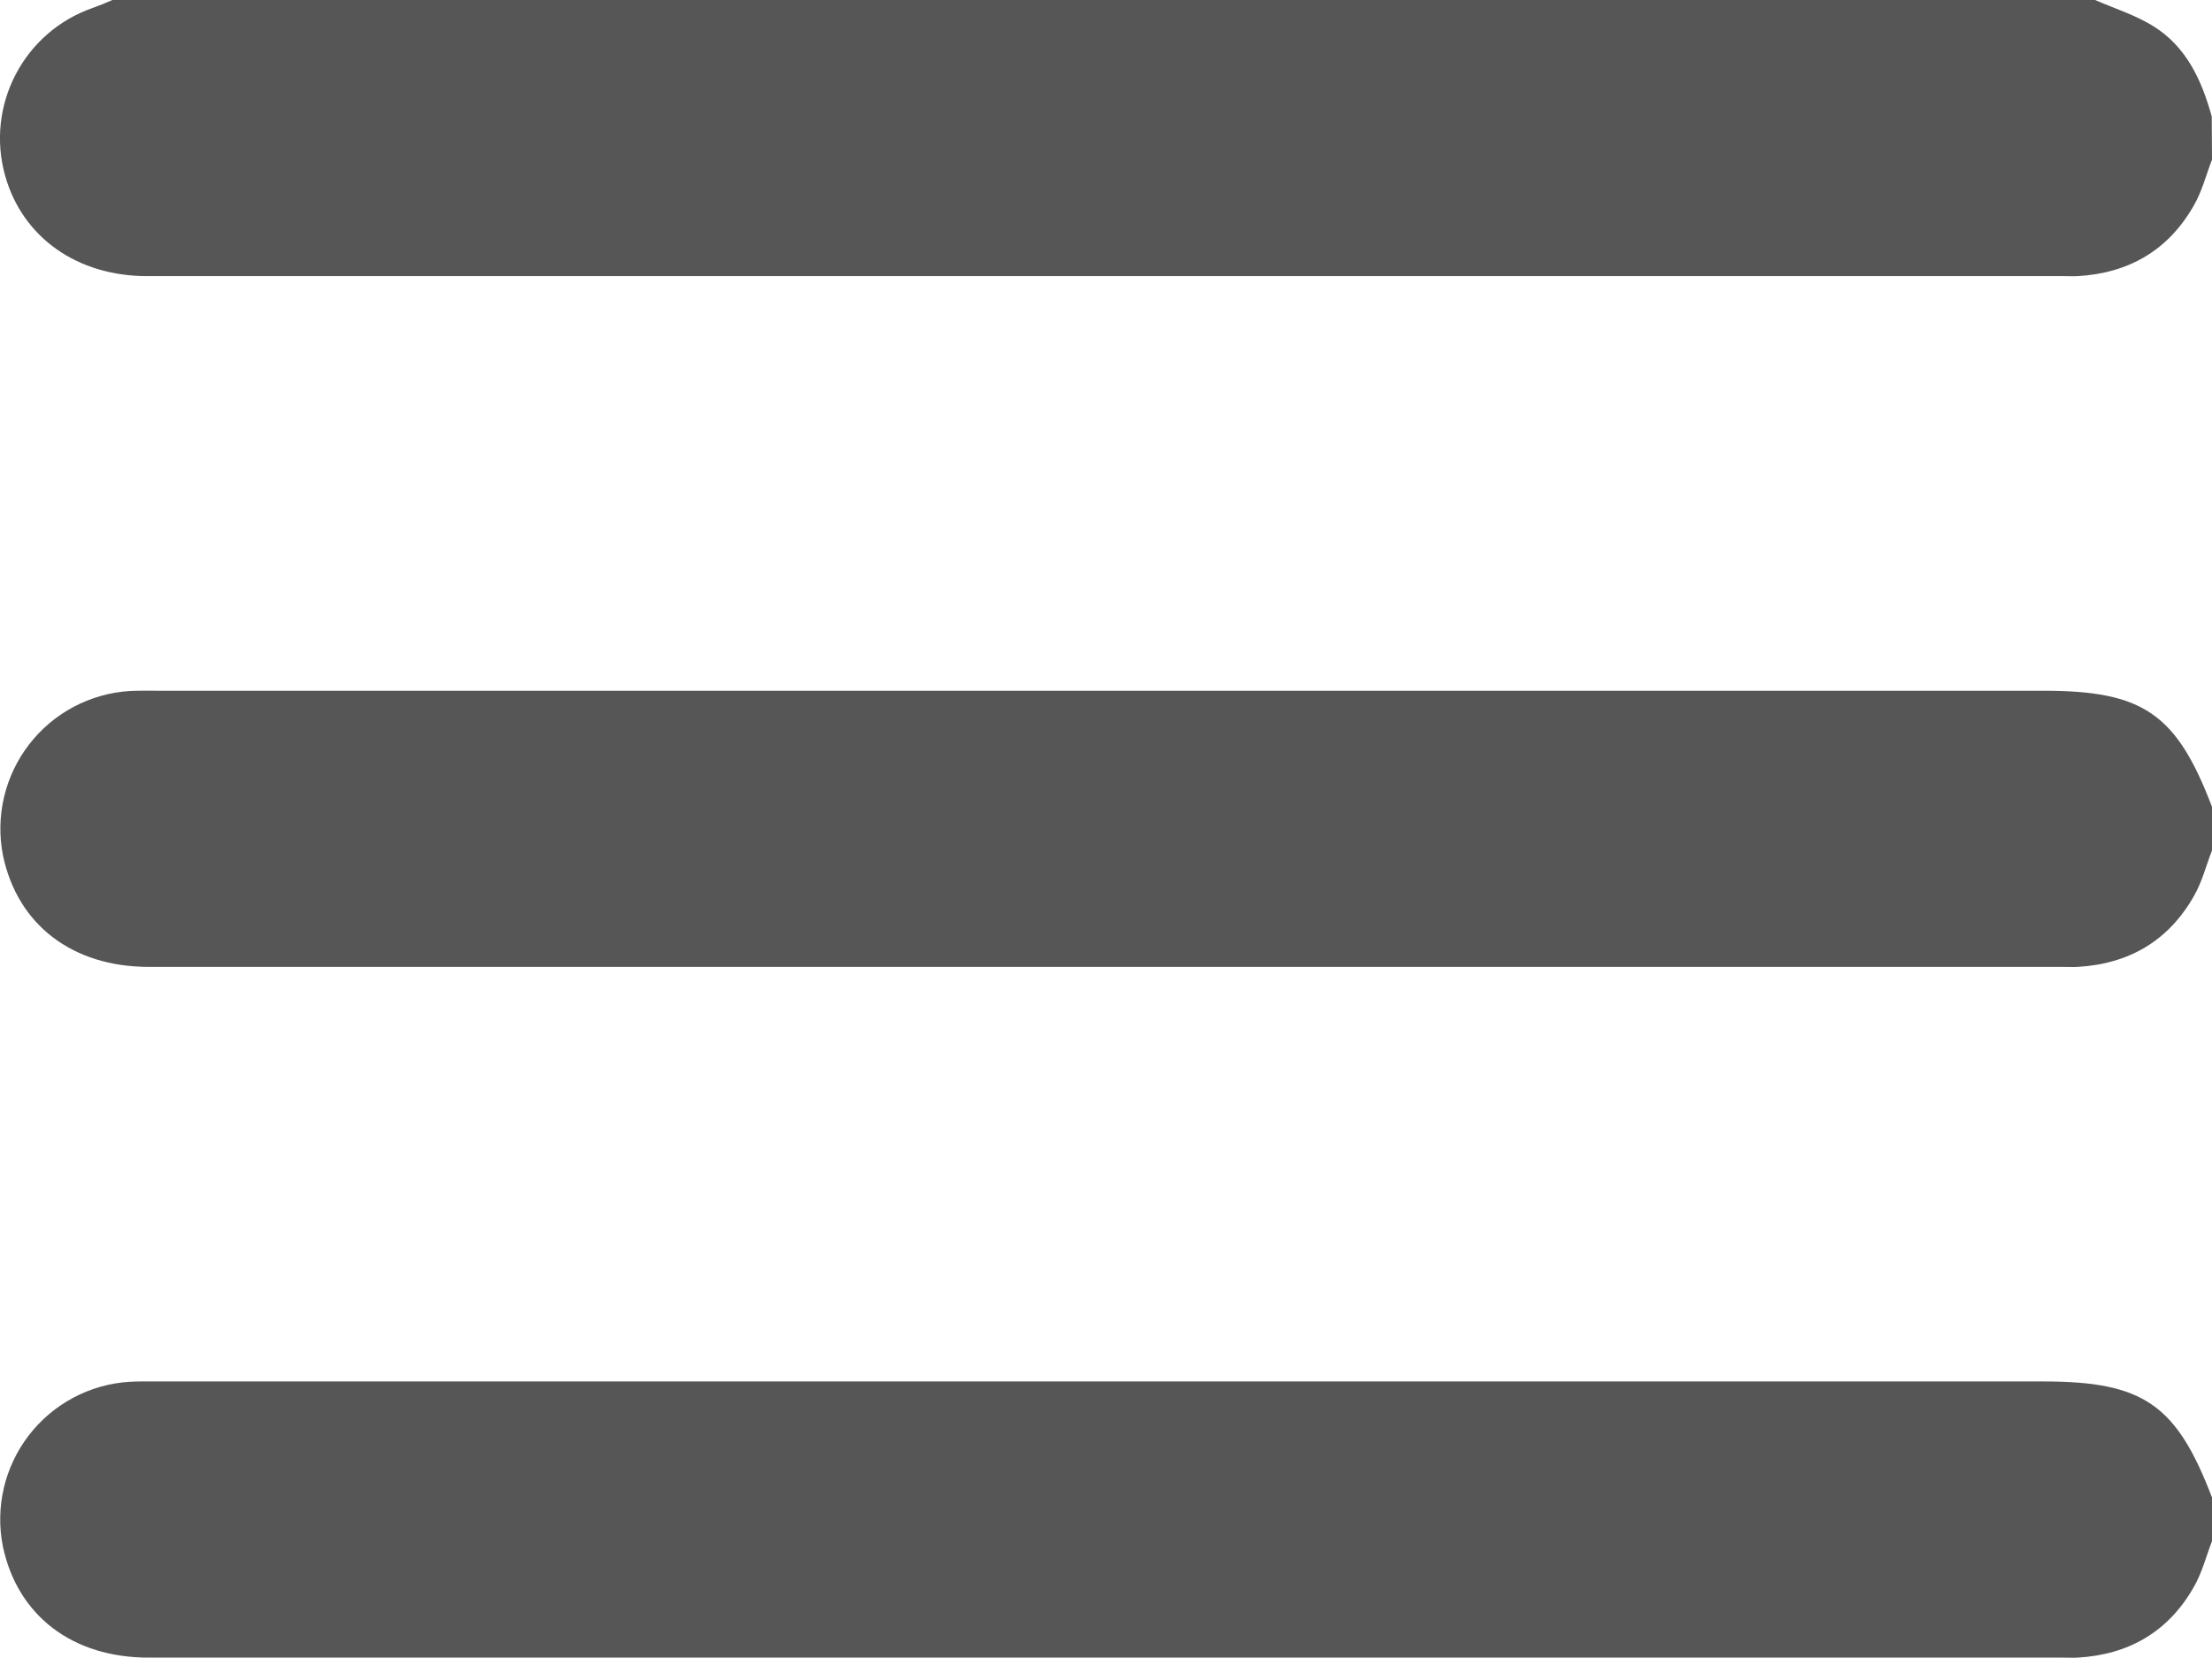
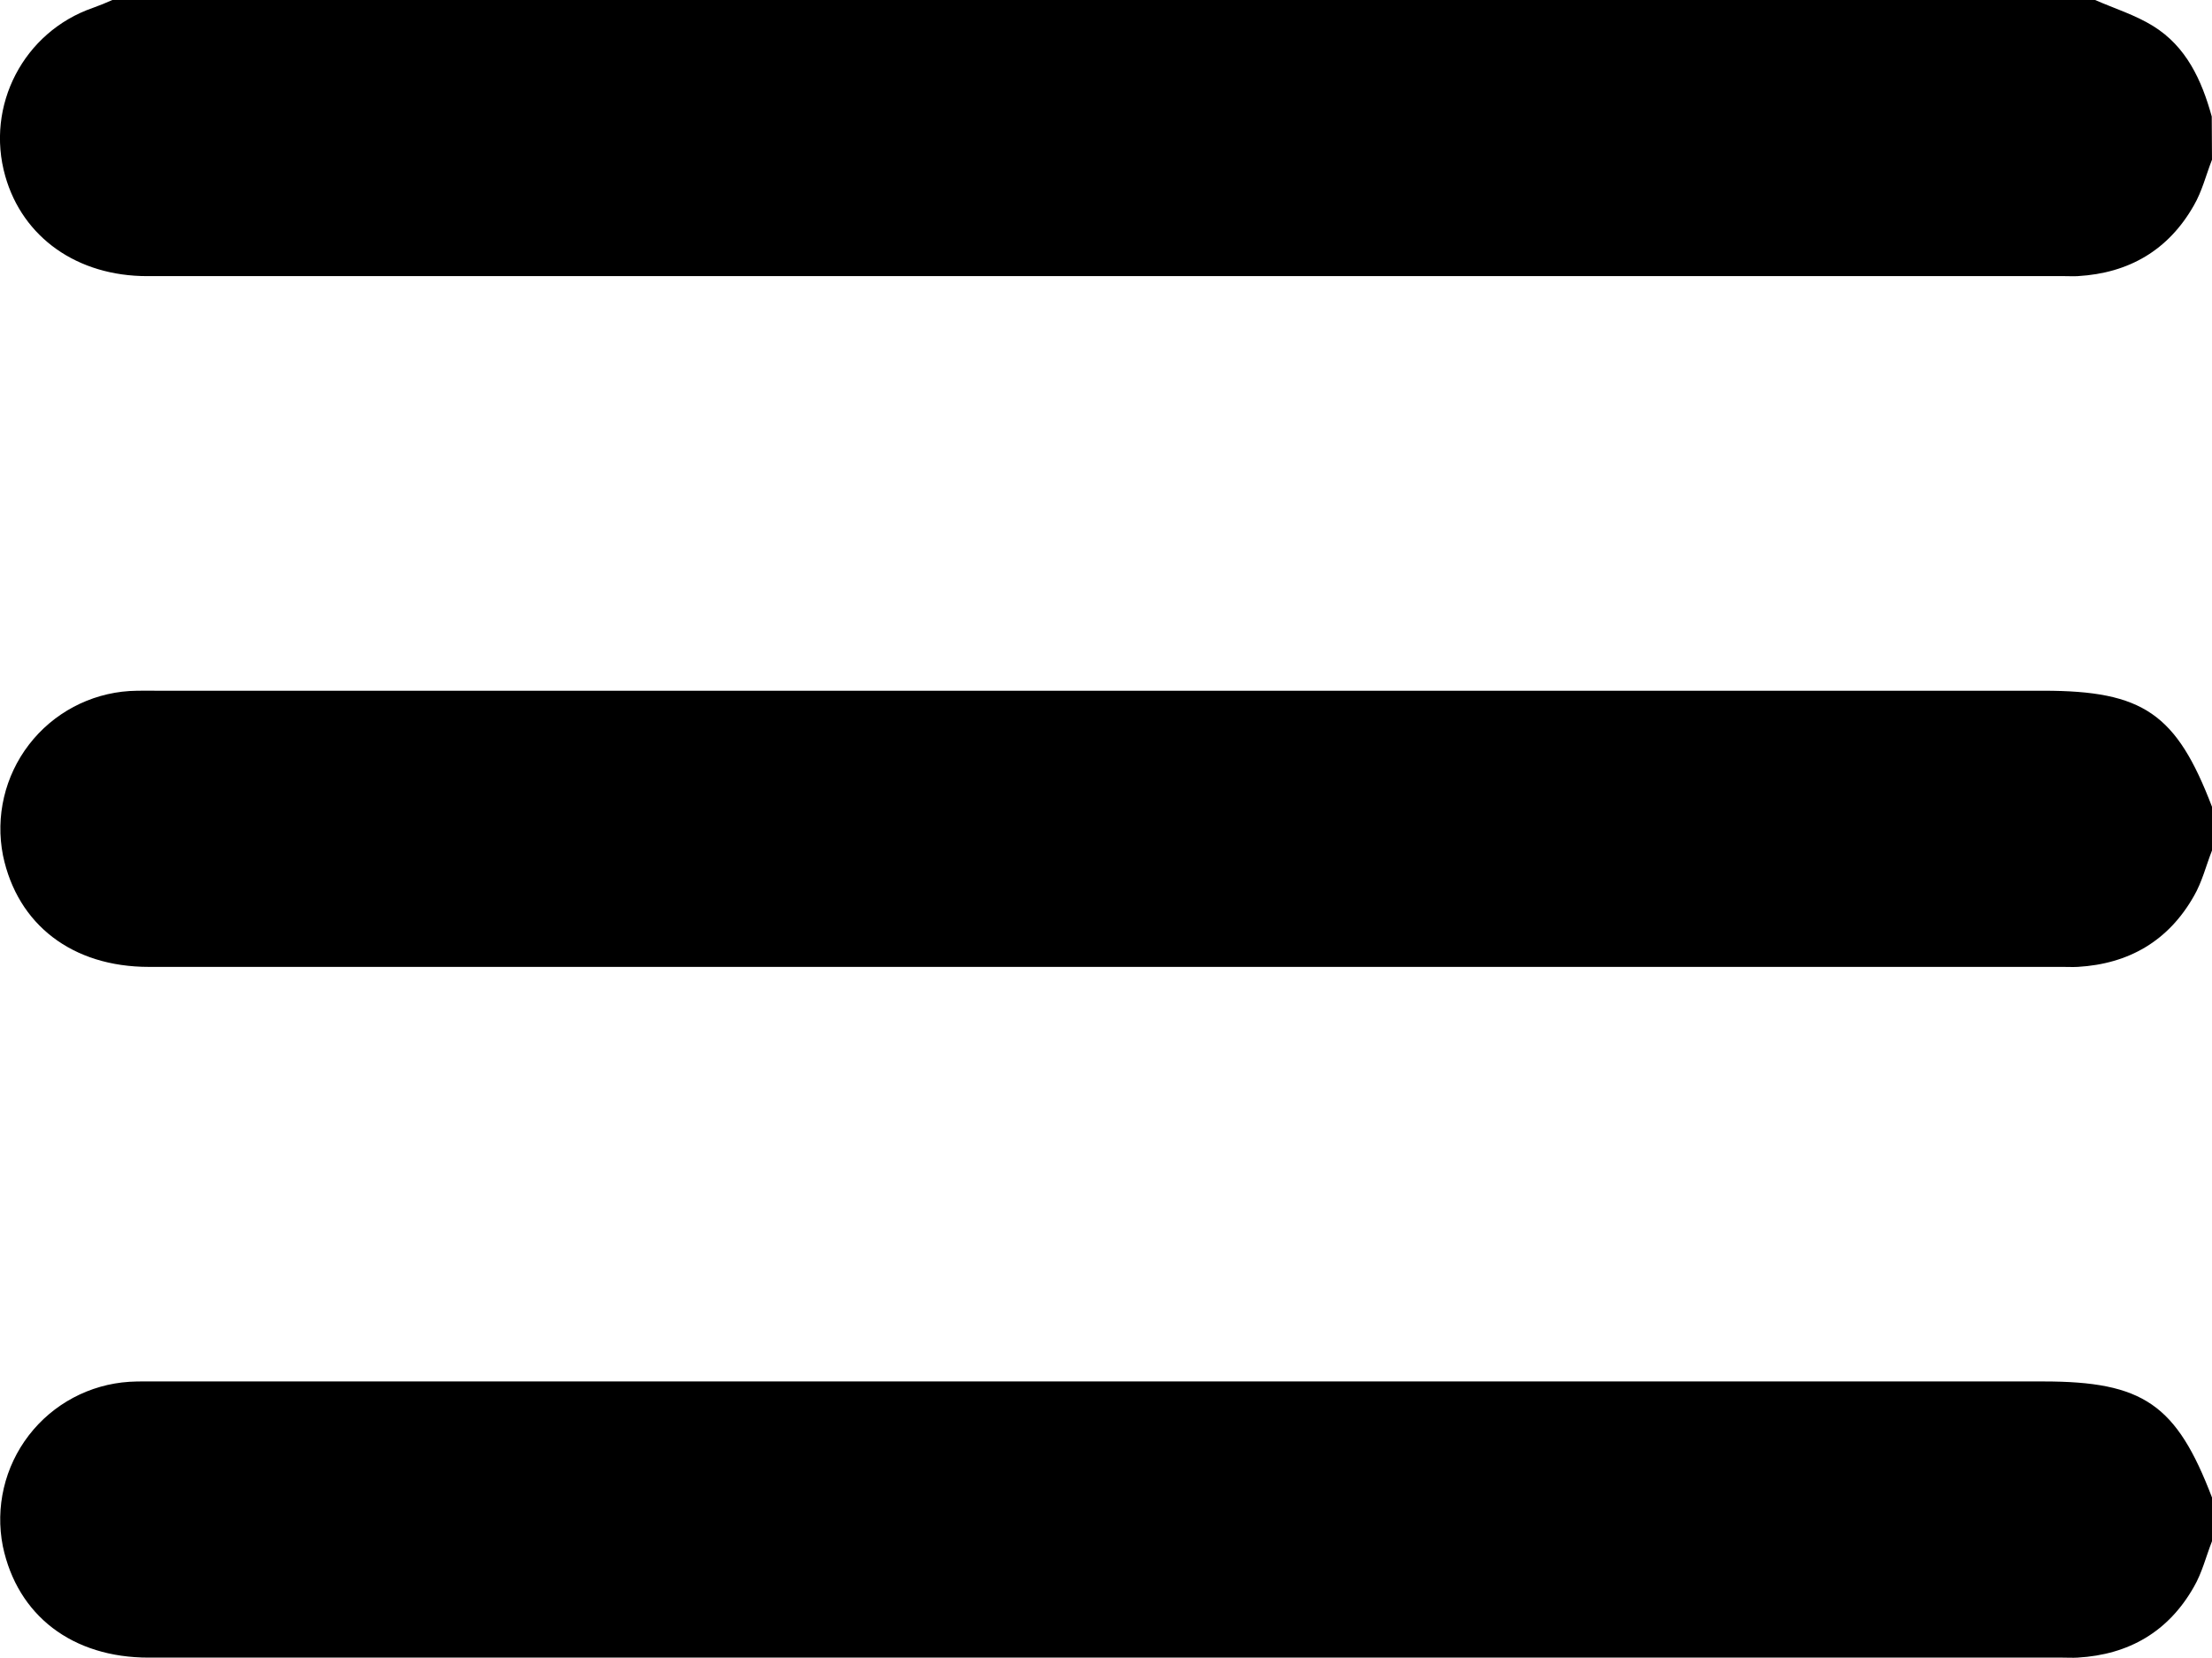
<svg xmlns="http://www.w3.org/2000/svg" id="圖層_3" data-name="圖層 3" viewBox="0 0 445.14 333.64">
  <defs>
-     <style>.cls-1{fill:#565656;}</style>
+     <style>.cls-1{fill:currentColor;}</style>
  </defs>
  <path class="cls-1" d="M478.57,127.89c-1.2,3.08-2,6.36-3.65,9.2-5.11,9-13.05,13.63-23.36,14.23-.87.05-1.74,0-2.61,0H63.11C49,151.35,38,143.56,34.49,131.2A27.79,27.79,0,0,1,52.13,97.33c1.32-.47,2.61-1,3.91-1.58h399c3.91,1.71,8.06,3,11.65,5.22,6.71,4.13,9.81,10.91,11.83,18.23Z" transform="translate(-33.43 -95.75)" />
  <path class="cls-1" d="M478.57,266.91c-1.2,3.07-2,6.35-3.65,9.19-5.11,9-13.06,13.64-23.38,14.24-1,.05-2,0-3,0H63.39c-15.39,0-26.45-8.48-29.36-22.43A27.77,27.77,0,0,1,59.5,234.82c1.88-.1,3.77-.06,5.65-.06H444.61c20.15,0,26.82,4.61,34,23.46Z" transform="translate(-33.43 -95.75)" />
  <path class="cls-1" d="M478.57,405.92c-1.2,3.08-2,6.36-3.65,9.2-5.11,9-13.06,13.63-23.38,14.23-1,.06-2,0-3,0H63.39C48,429.37,36.94,420.9,34,406.94a27.76,27.76,0,0,1,25.47-33.1c1.88-.11,3.77-.07,5.65-.07H444.61c20.15,0,26.82,4.61,34,23.46Z" transform="translate(-33.43 -95.75)" />
</svg>
